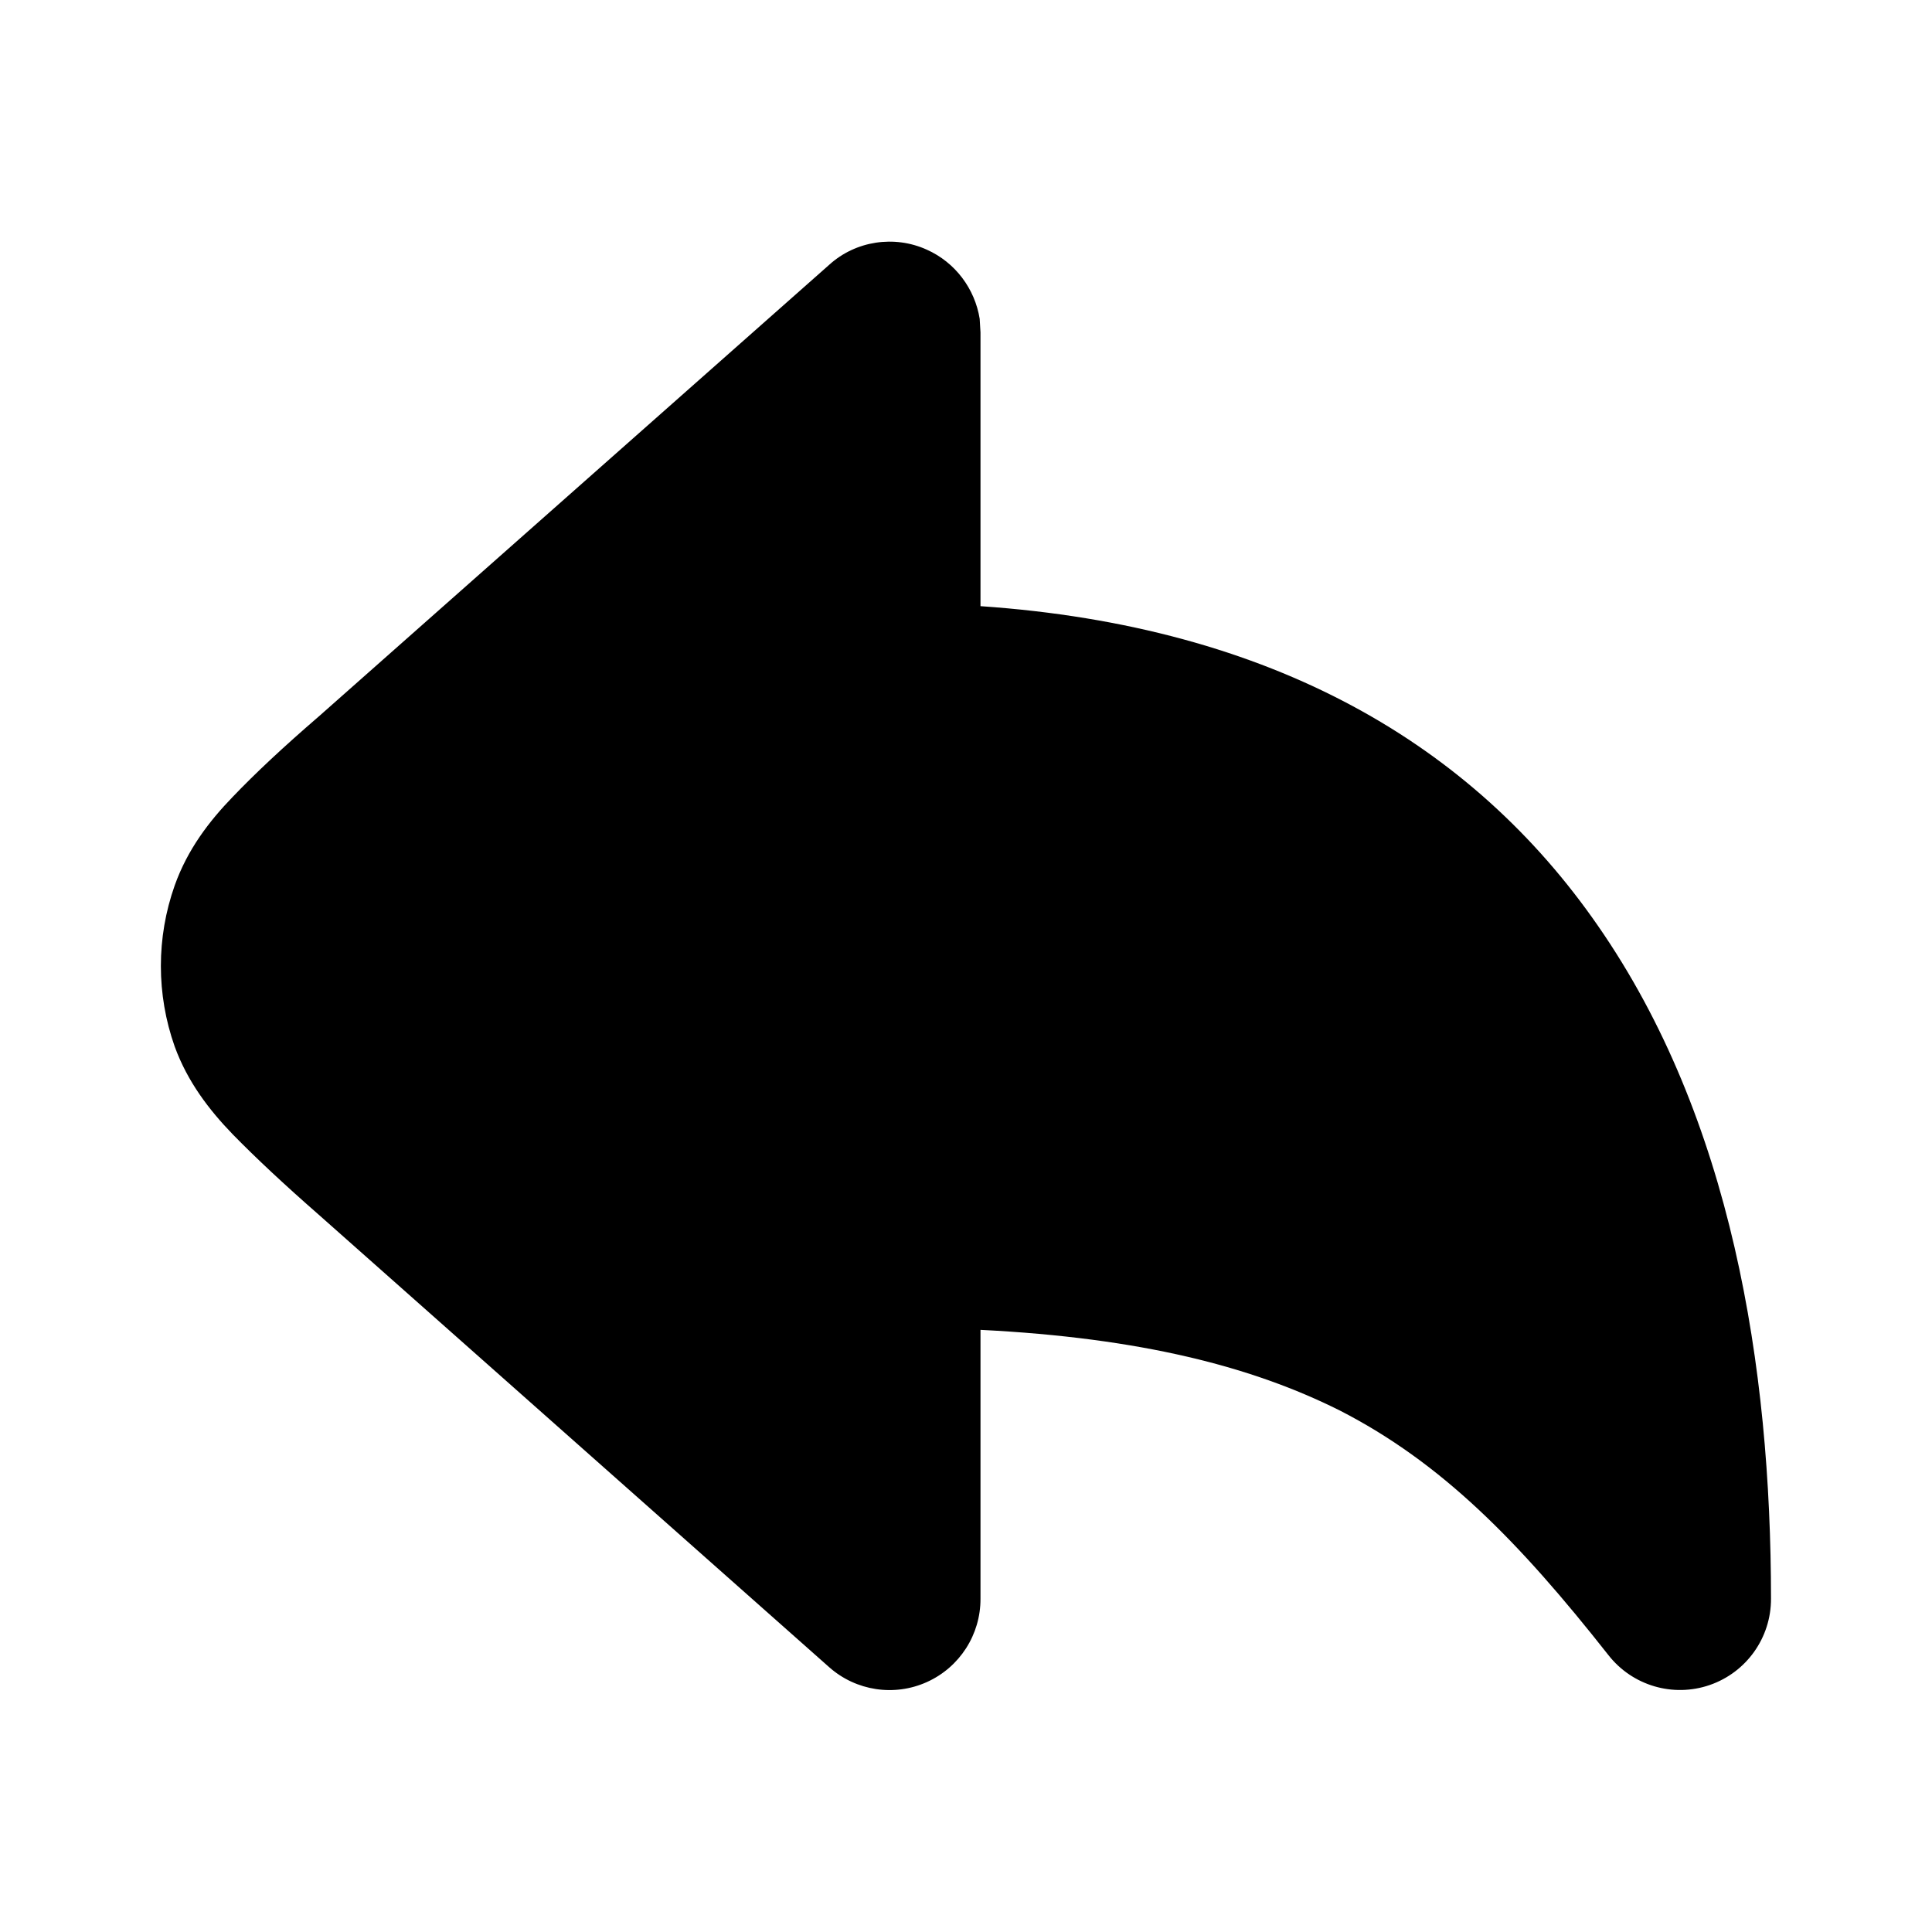
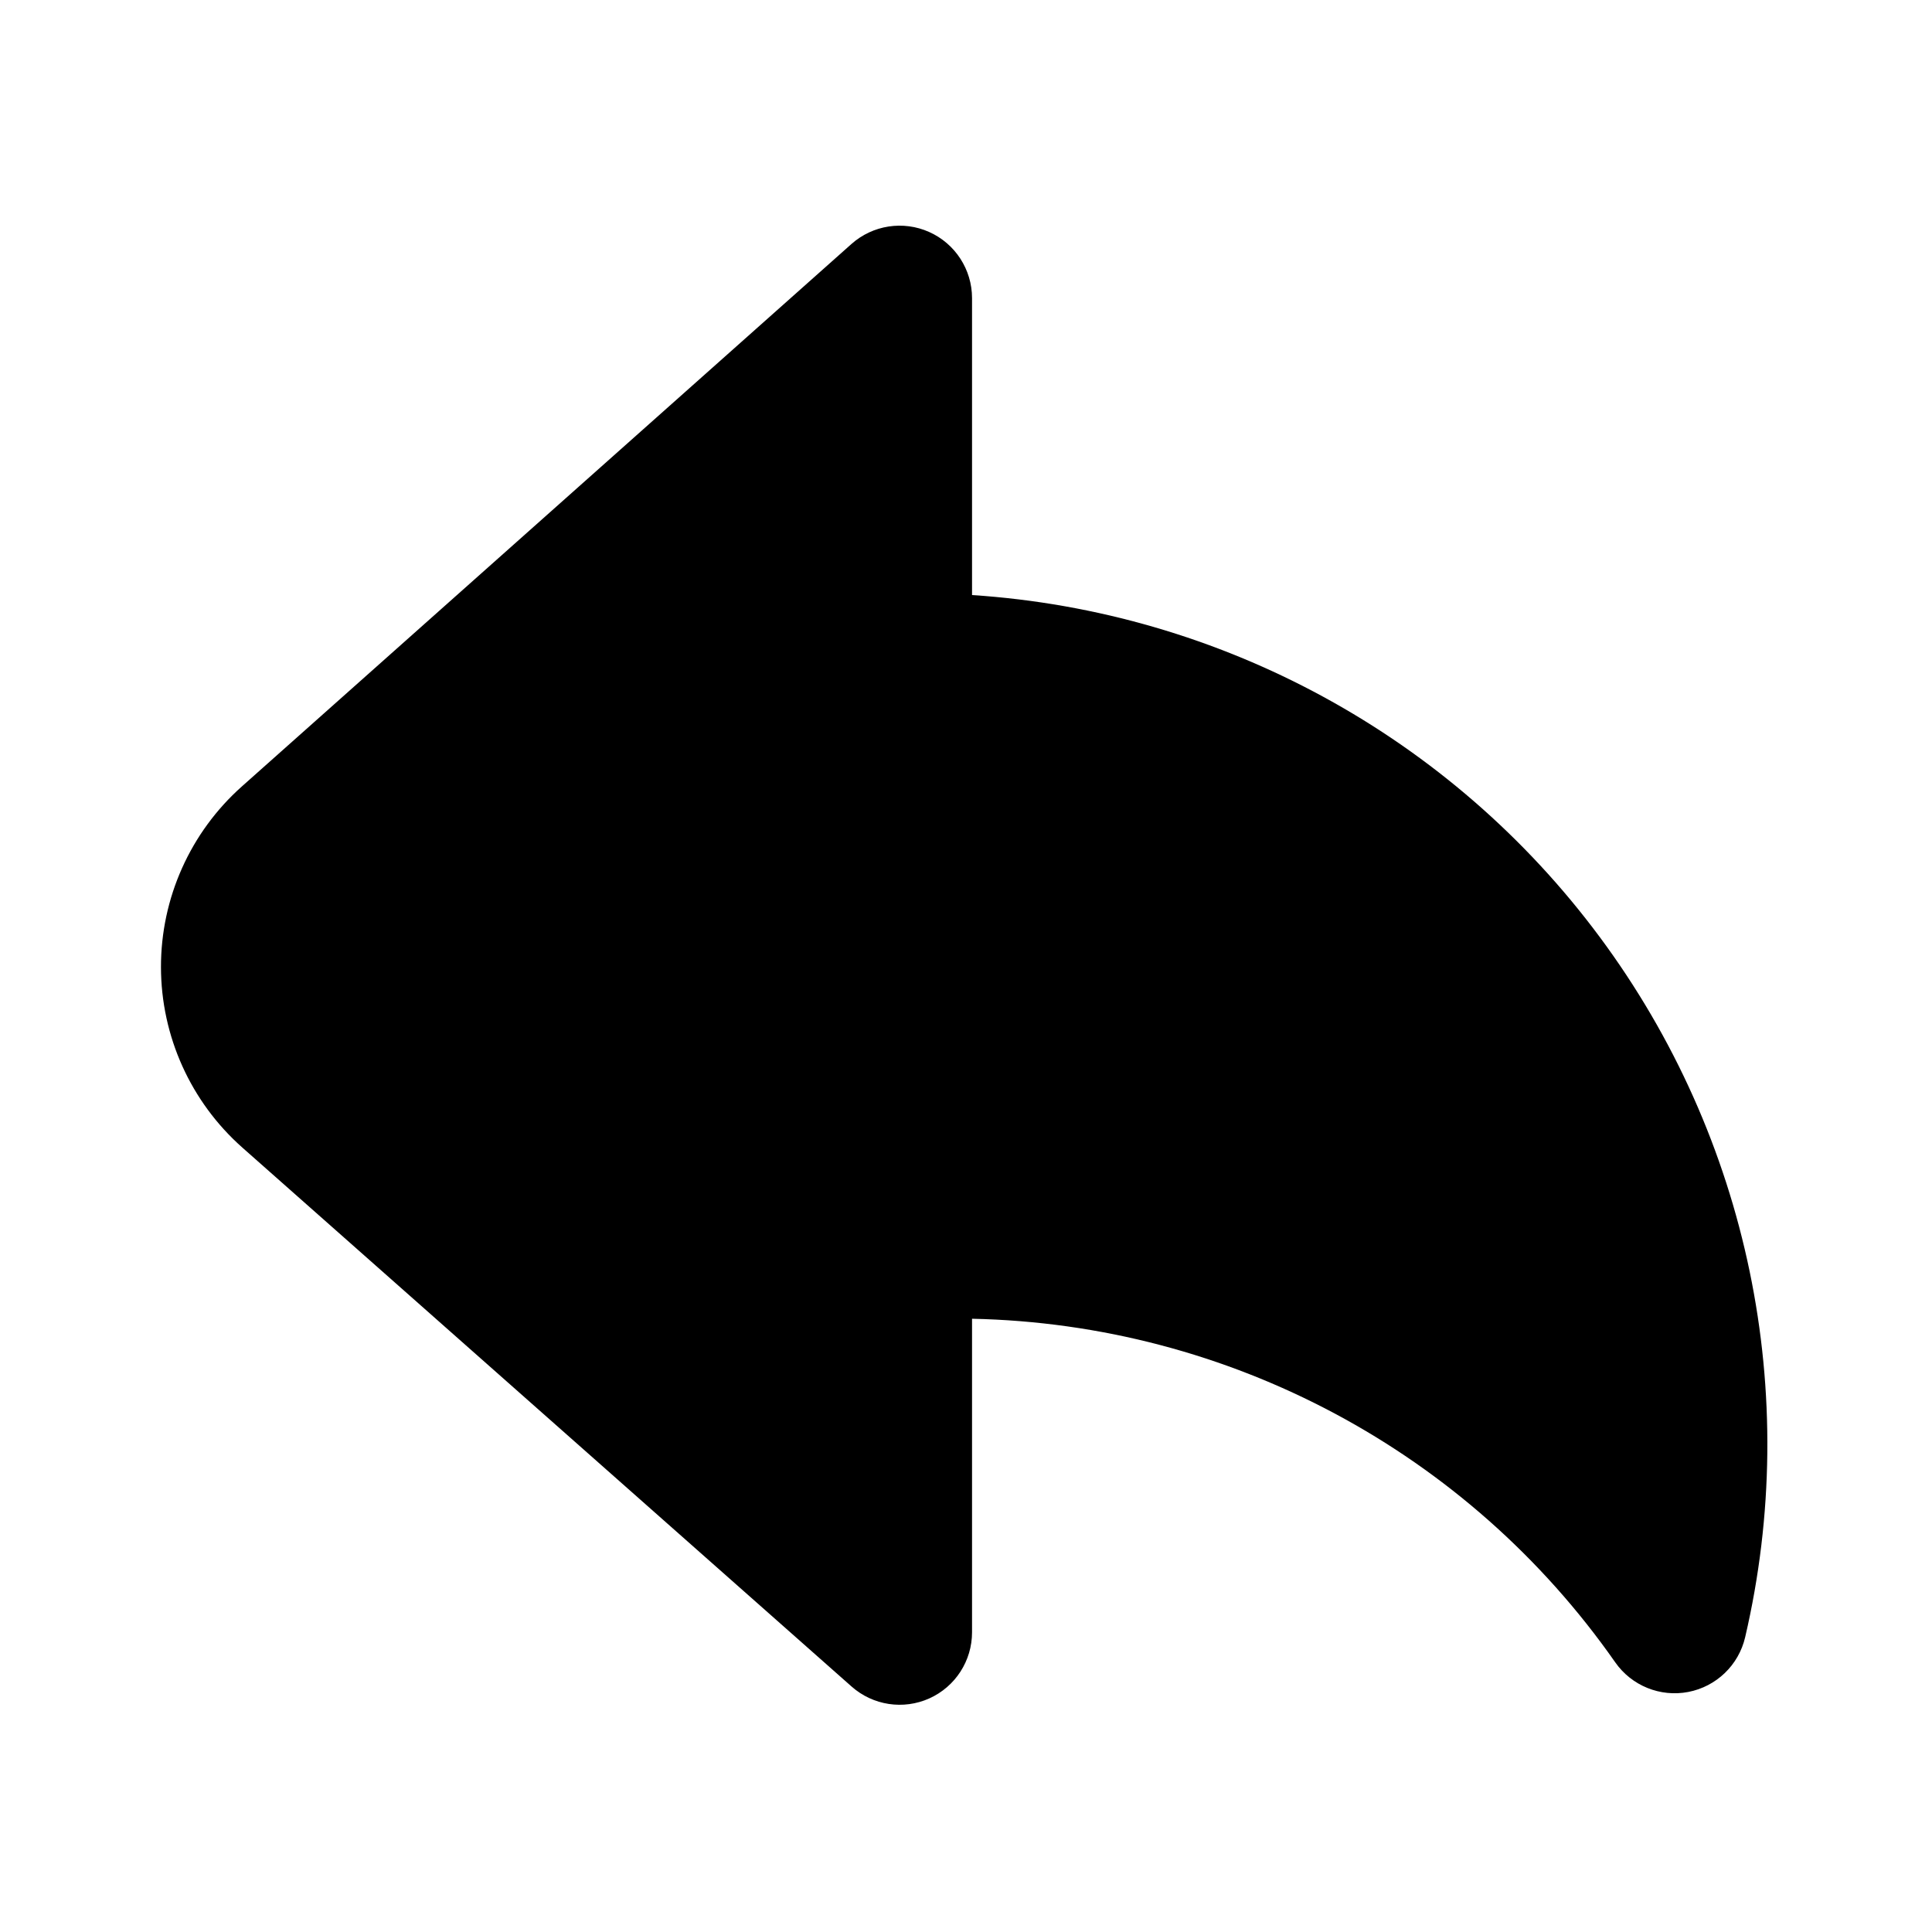
<svg xmlns="http://www.w3.org/2000/svg" viewBox="0 0 24 24" width="24" height="24">
-   <path d="M11.51 3.1c-.4-.18-.88-.11-1.21.19L3.96 8.9q-.65.56-1.07 1c-.29.3-.56.65-.72 1.1a3 3 0 0 0 0 2c.16.44.43.79.72 1.09q.43.44 1.07 1l6.34 5.62a1.13 1.13 0 0 0 1.88-.85v-3.34c2 .1 3.38.46 4.46 1 1.27.65 2.23 1.63 3.34 3.04a1.13 1.13 0 0 0 2.02-.7c0-2.88-.49-5.97-2.15-8.36-1.55-2.24-4.03-3.72-7.67-3.97v-3.4l-.01-.17c-.06-.37-.3-.7-.66-.86" />
+   <path d="M10.577 3.031L3.005 9.769A3 3 0 0 0 3.012 14.257L10.579 20.951A.9 .9 0 0 0 11.545 21.098A.9 .9 0 0 0 12.075 20.277L12.075 16.382A10 10 0 0 1 20.065 20.65A.9 .9 0 0 0 20.973 21.018A.9 .9 0 0 0 21.679 20.338A10.57 10.57 0 0 0 12.075 7.392L12.075 3.703A.9 .9 0 0 0 11.543 2.882A.9 .9 0 0 0 10.577 3.031Z" />
</svg>
